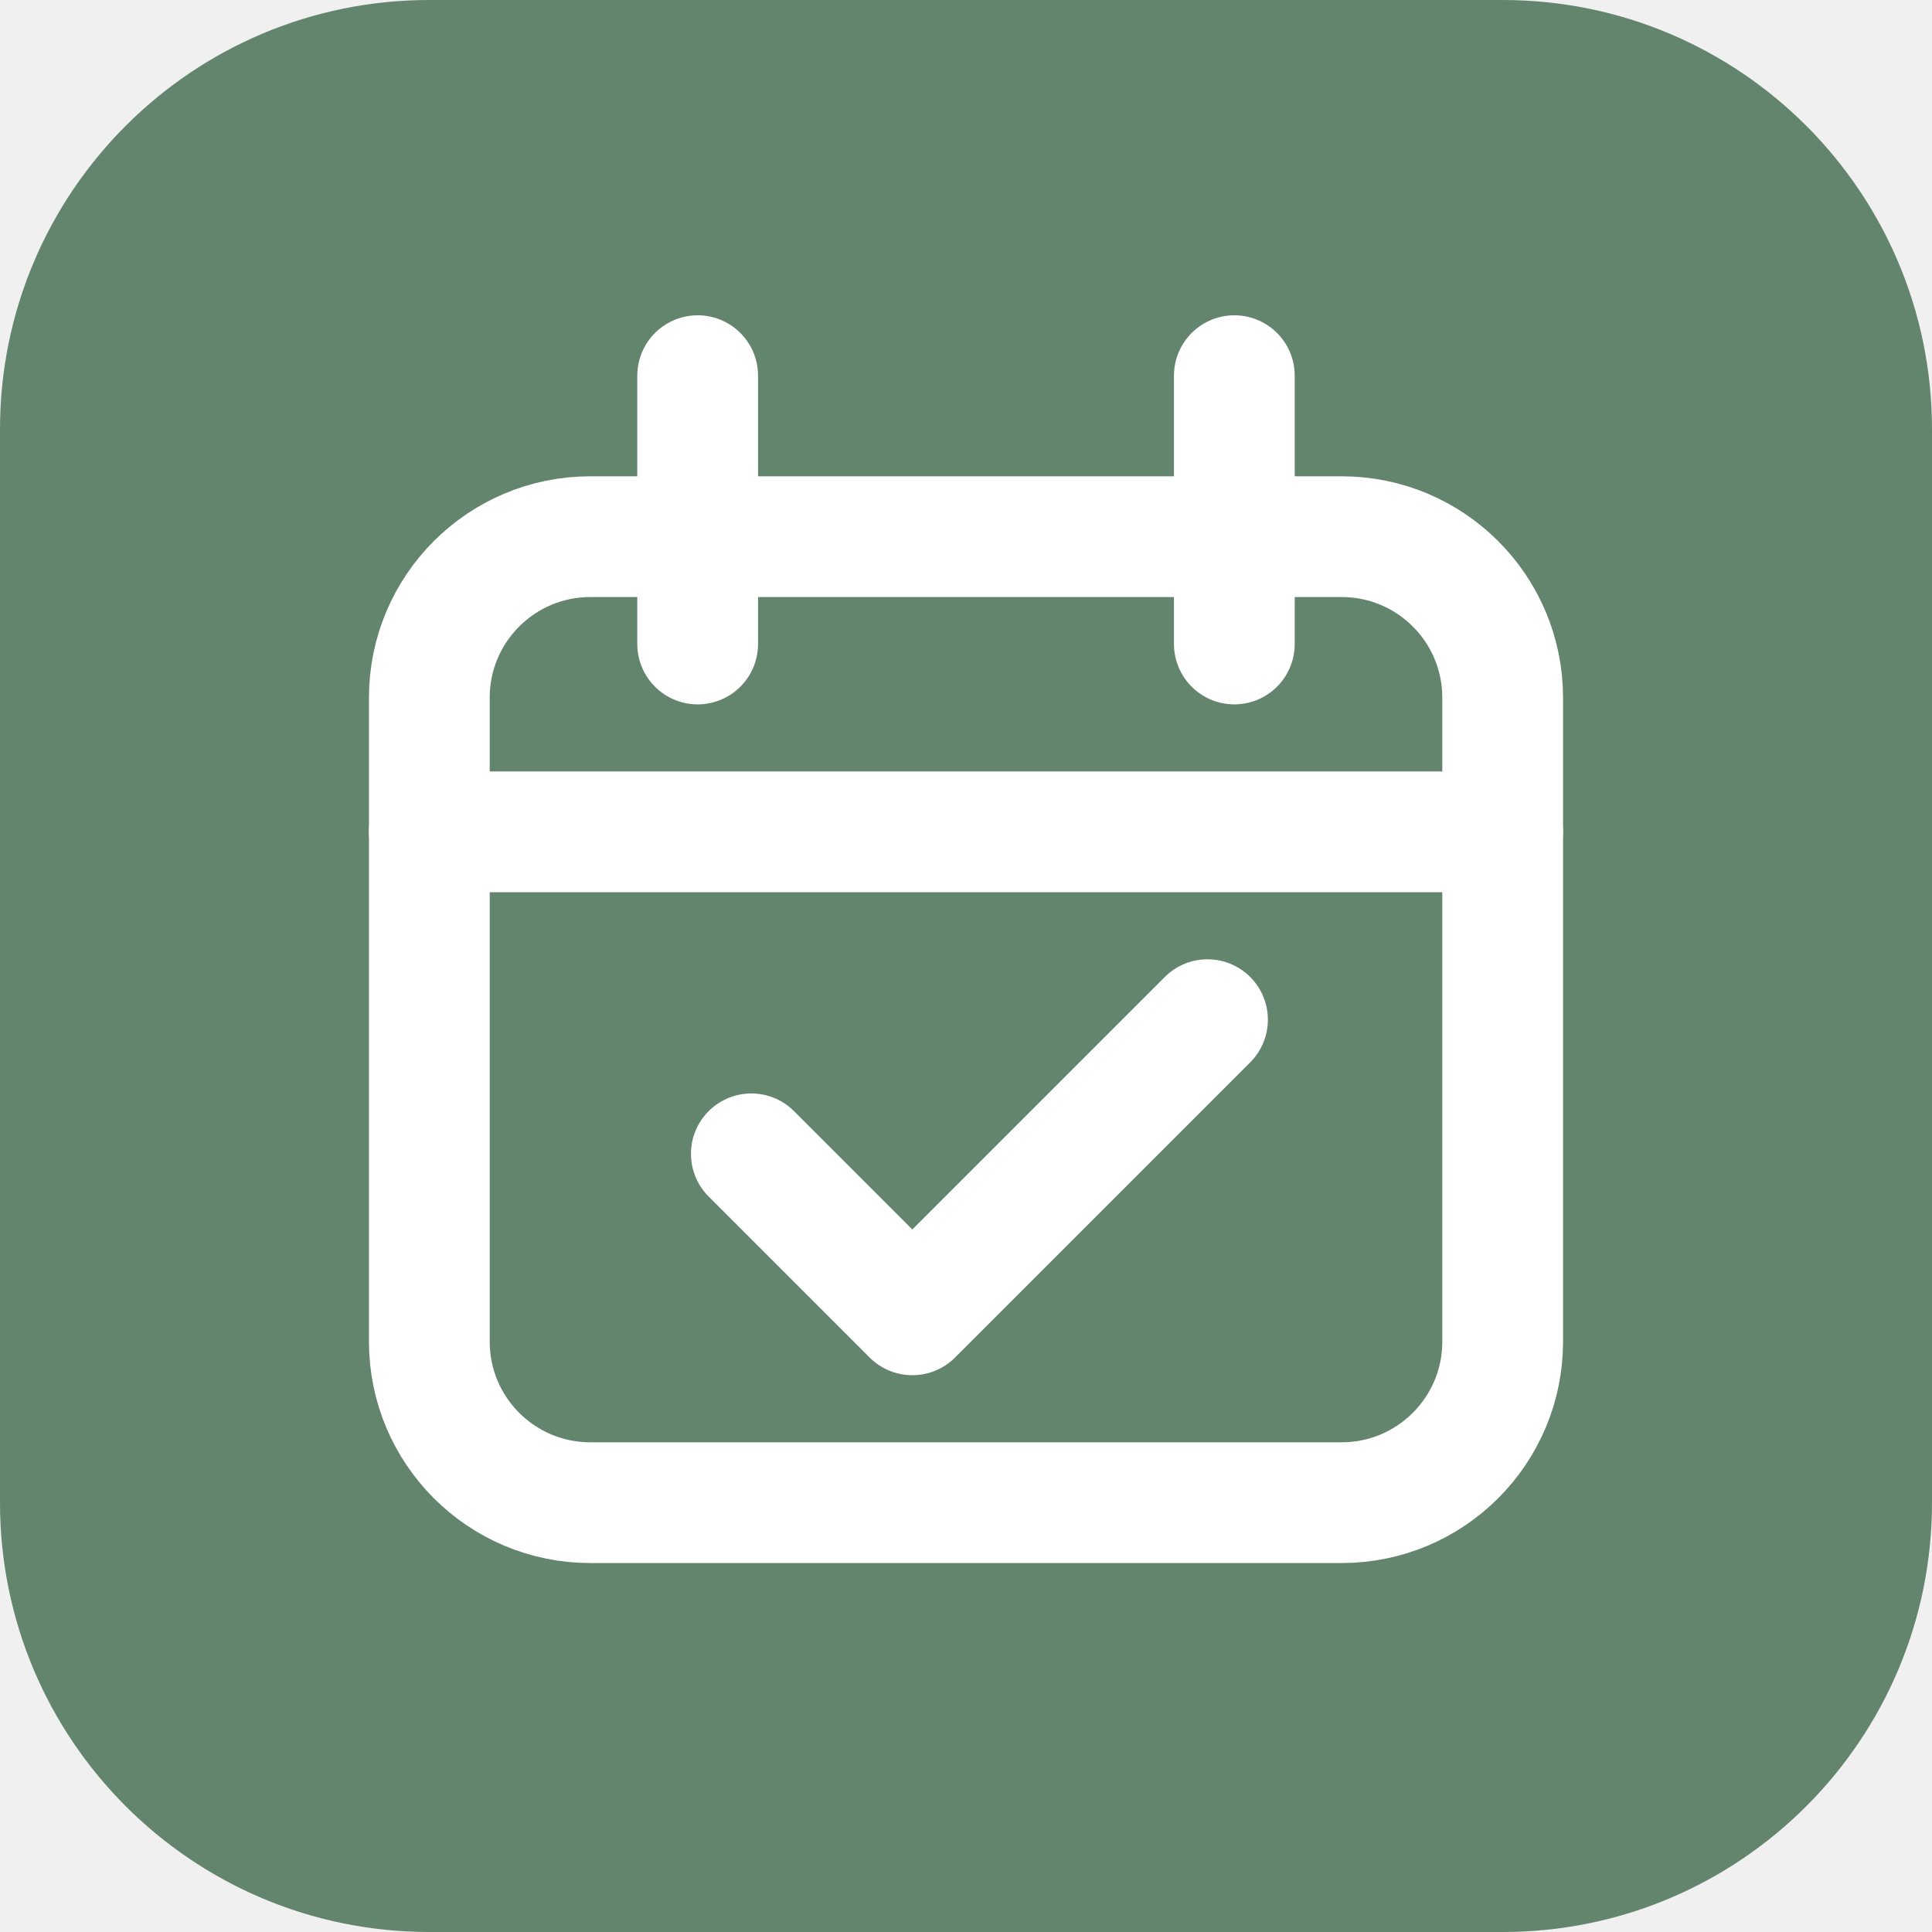
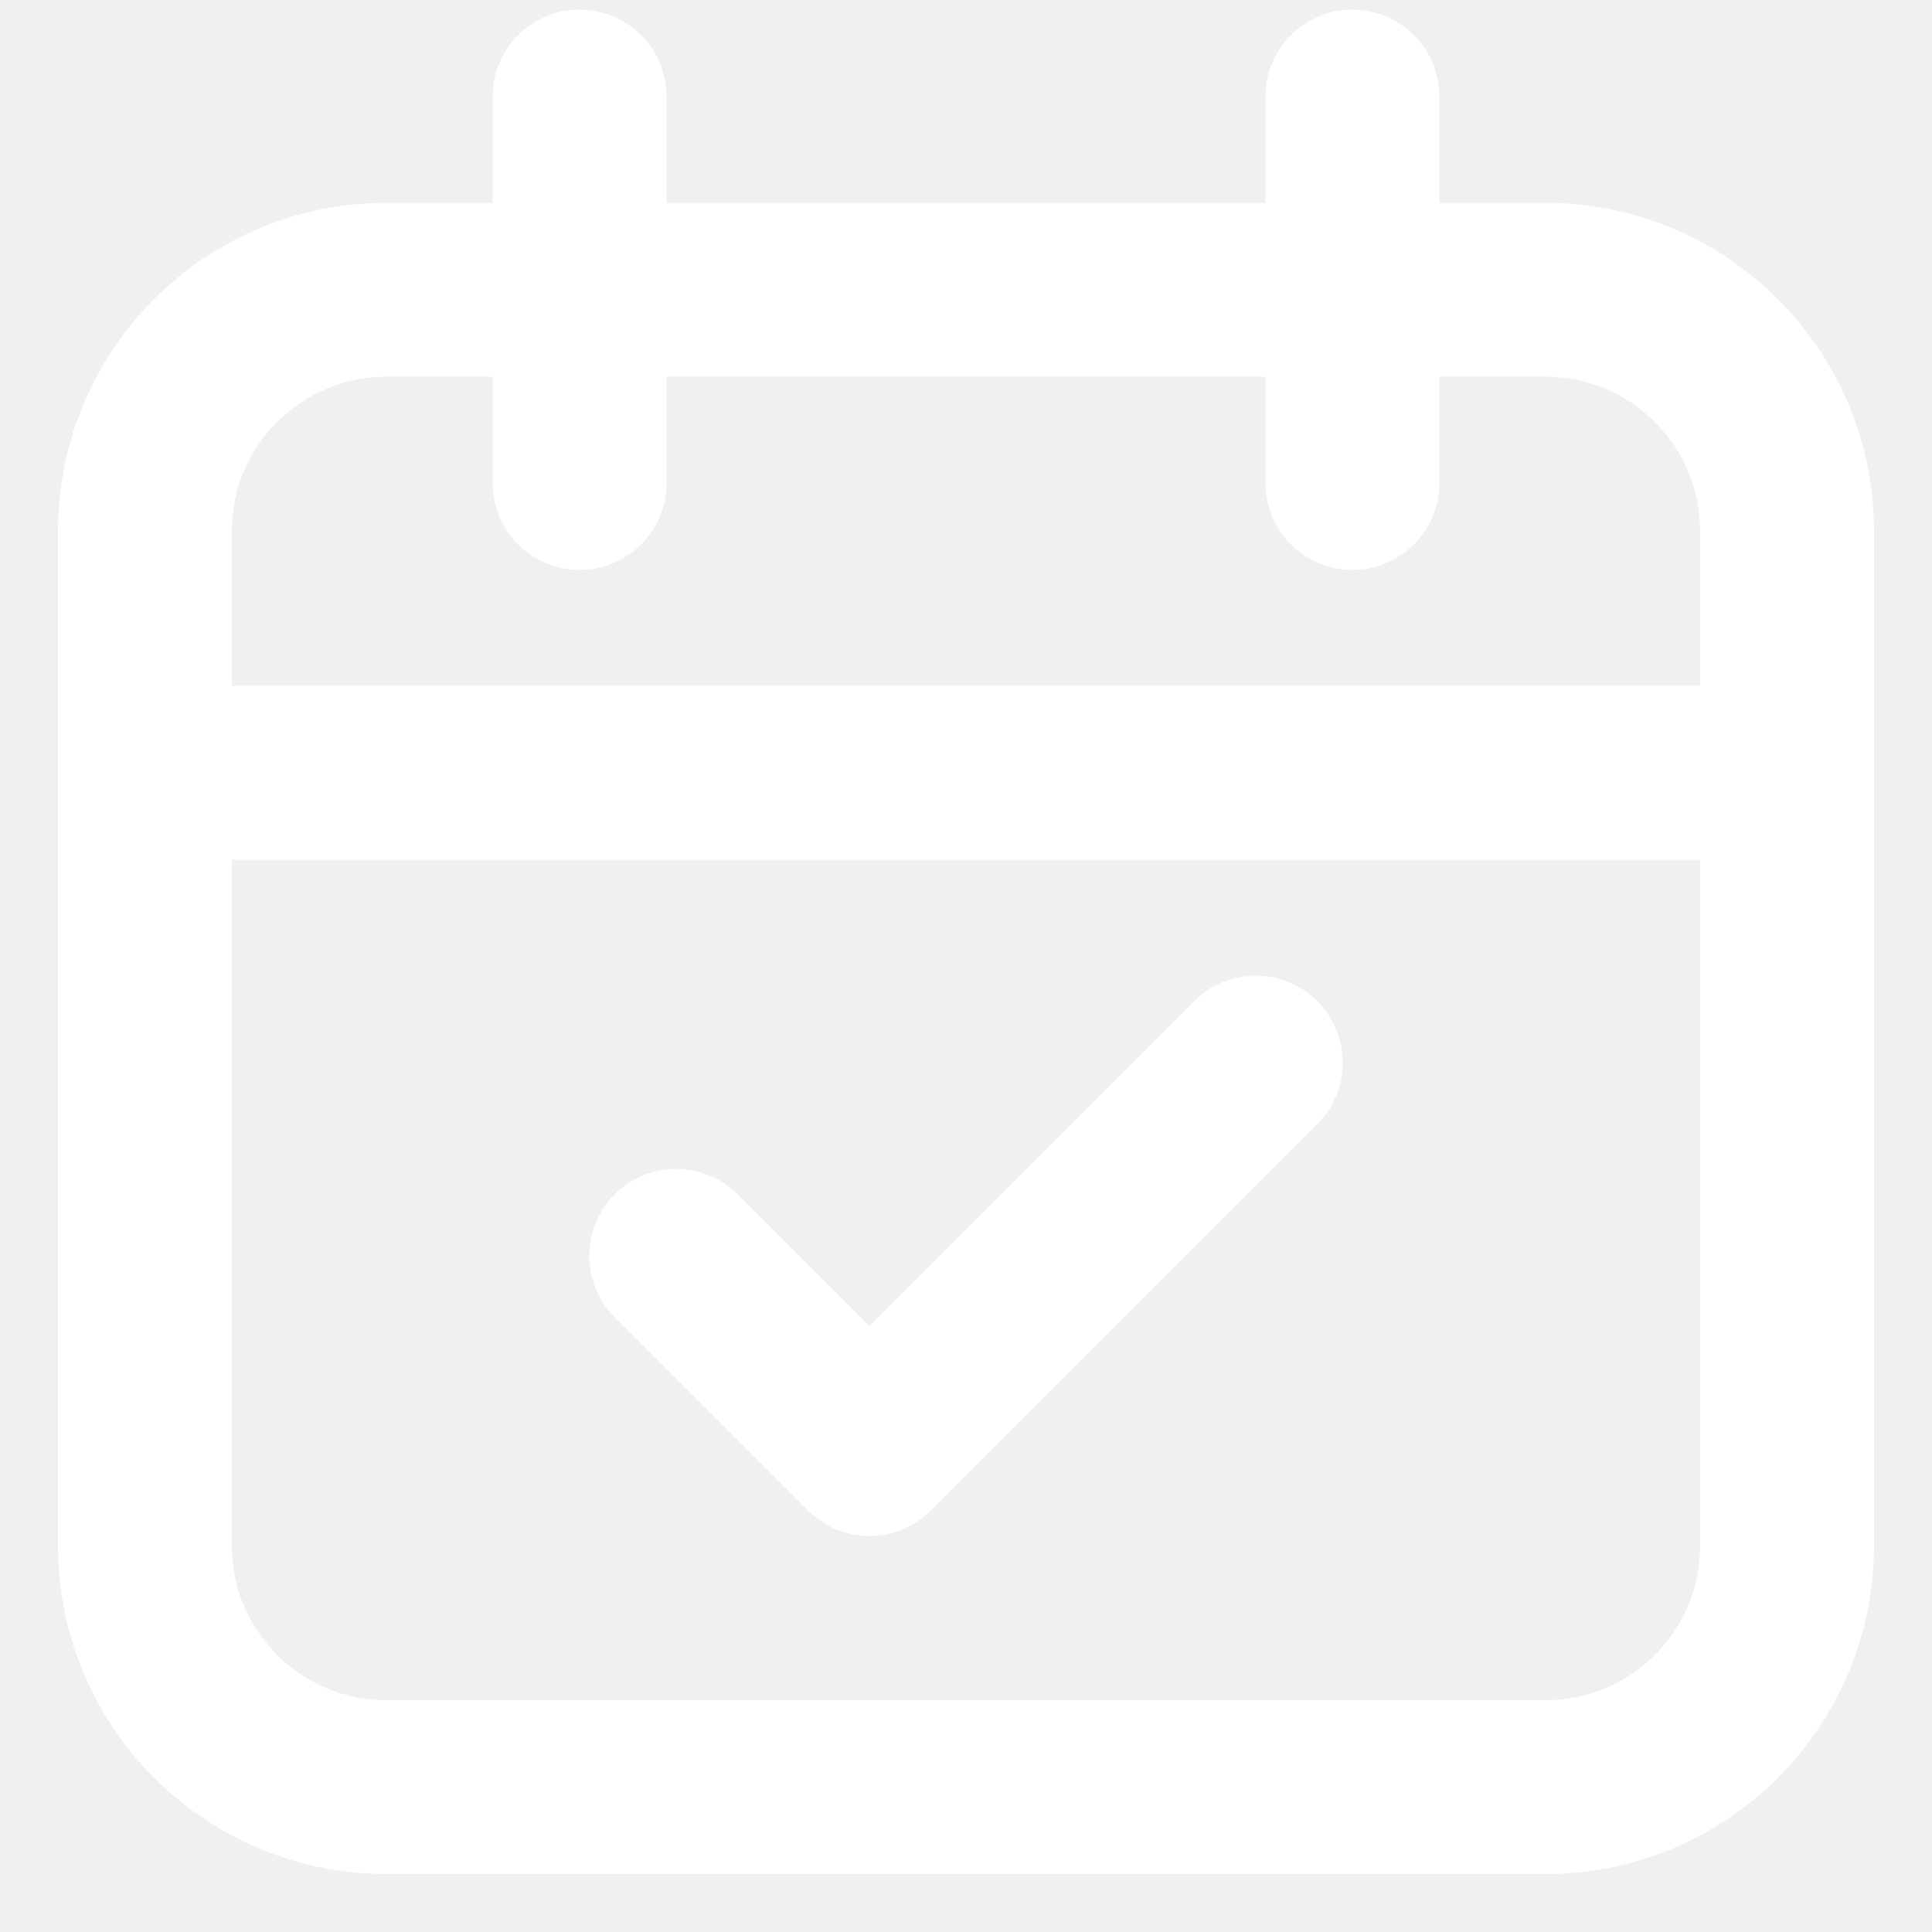
- <svg xmlns="http://www.w3.org/2000/svg" width="72" height="72" viewBox="0 0 72 72">
-   <rect width="72" height="72" rx="16" fill="#64856D" />
-   <g fill="none" stroke="#fff" stroke-width="4.5" stroke-linecap="round" stroke-linejoin="round">
-     <rect x="16" y="20" width="40" height="36" rx="6" />
-     <path d="M16 31h40M26 14v10M46 14v10M28 43l6 6 11-11" />
+ <svg xmlns="http://www.w3.org/2000/svg" viewBox="2 2 20 20">
+   <g fill="none" stroke="white" stroke-width="1.8" stroke-linecap="round" stroke-linejoin="round">
+     <rect x="3.5" y="5" width="17" height="15.5" rx="2.5" />
+     <path d="M3.5 10h17M8 3v4M16 3v4M9 15l2 2 4-4" />
  </g>
</svg>
